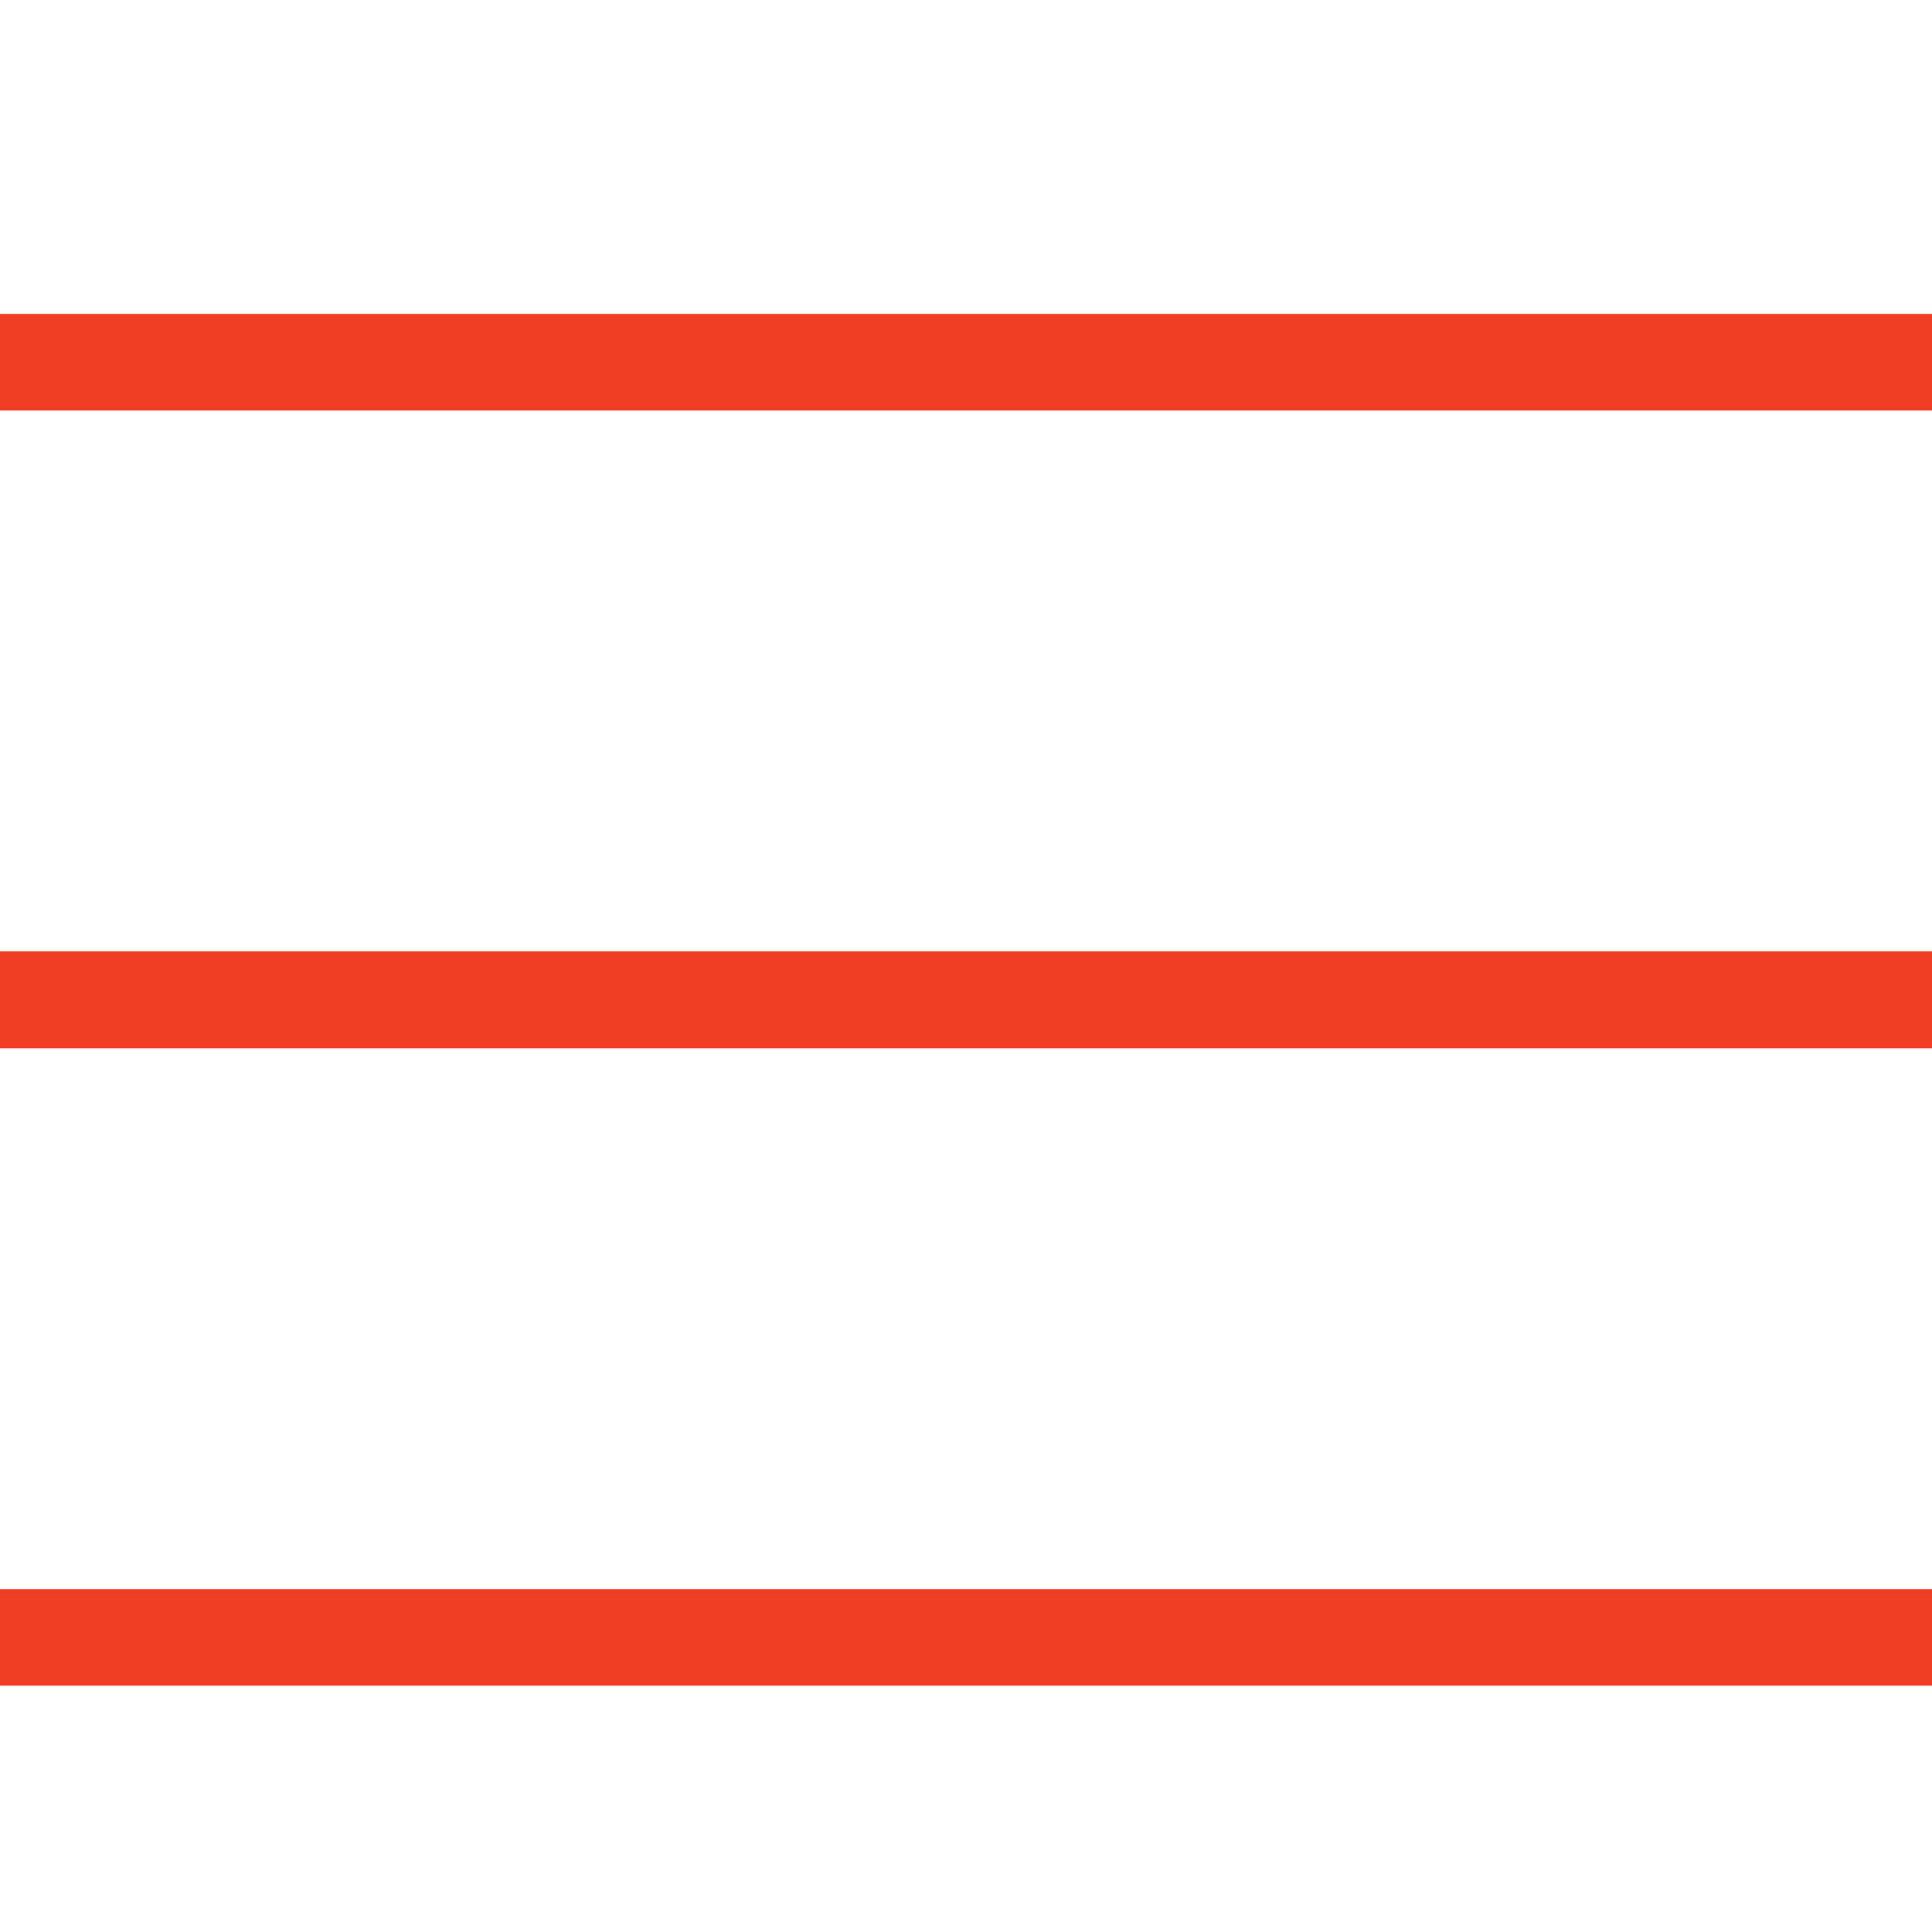
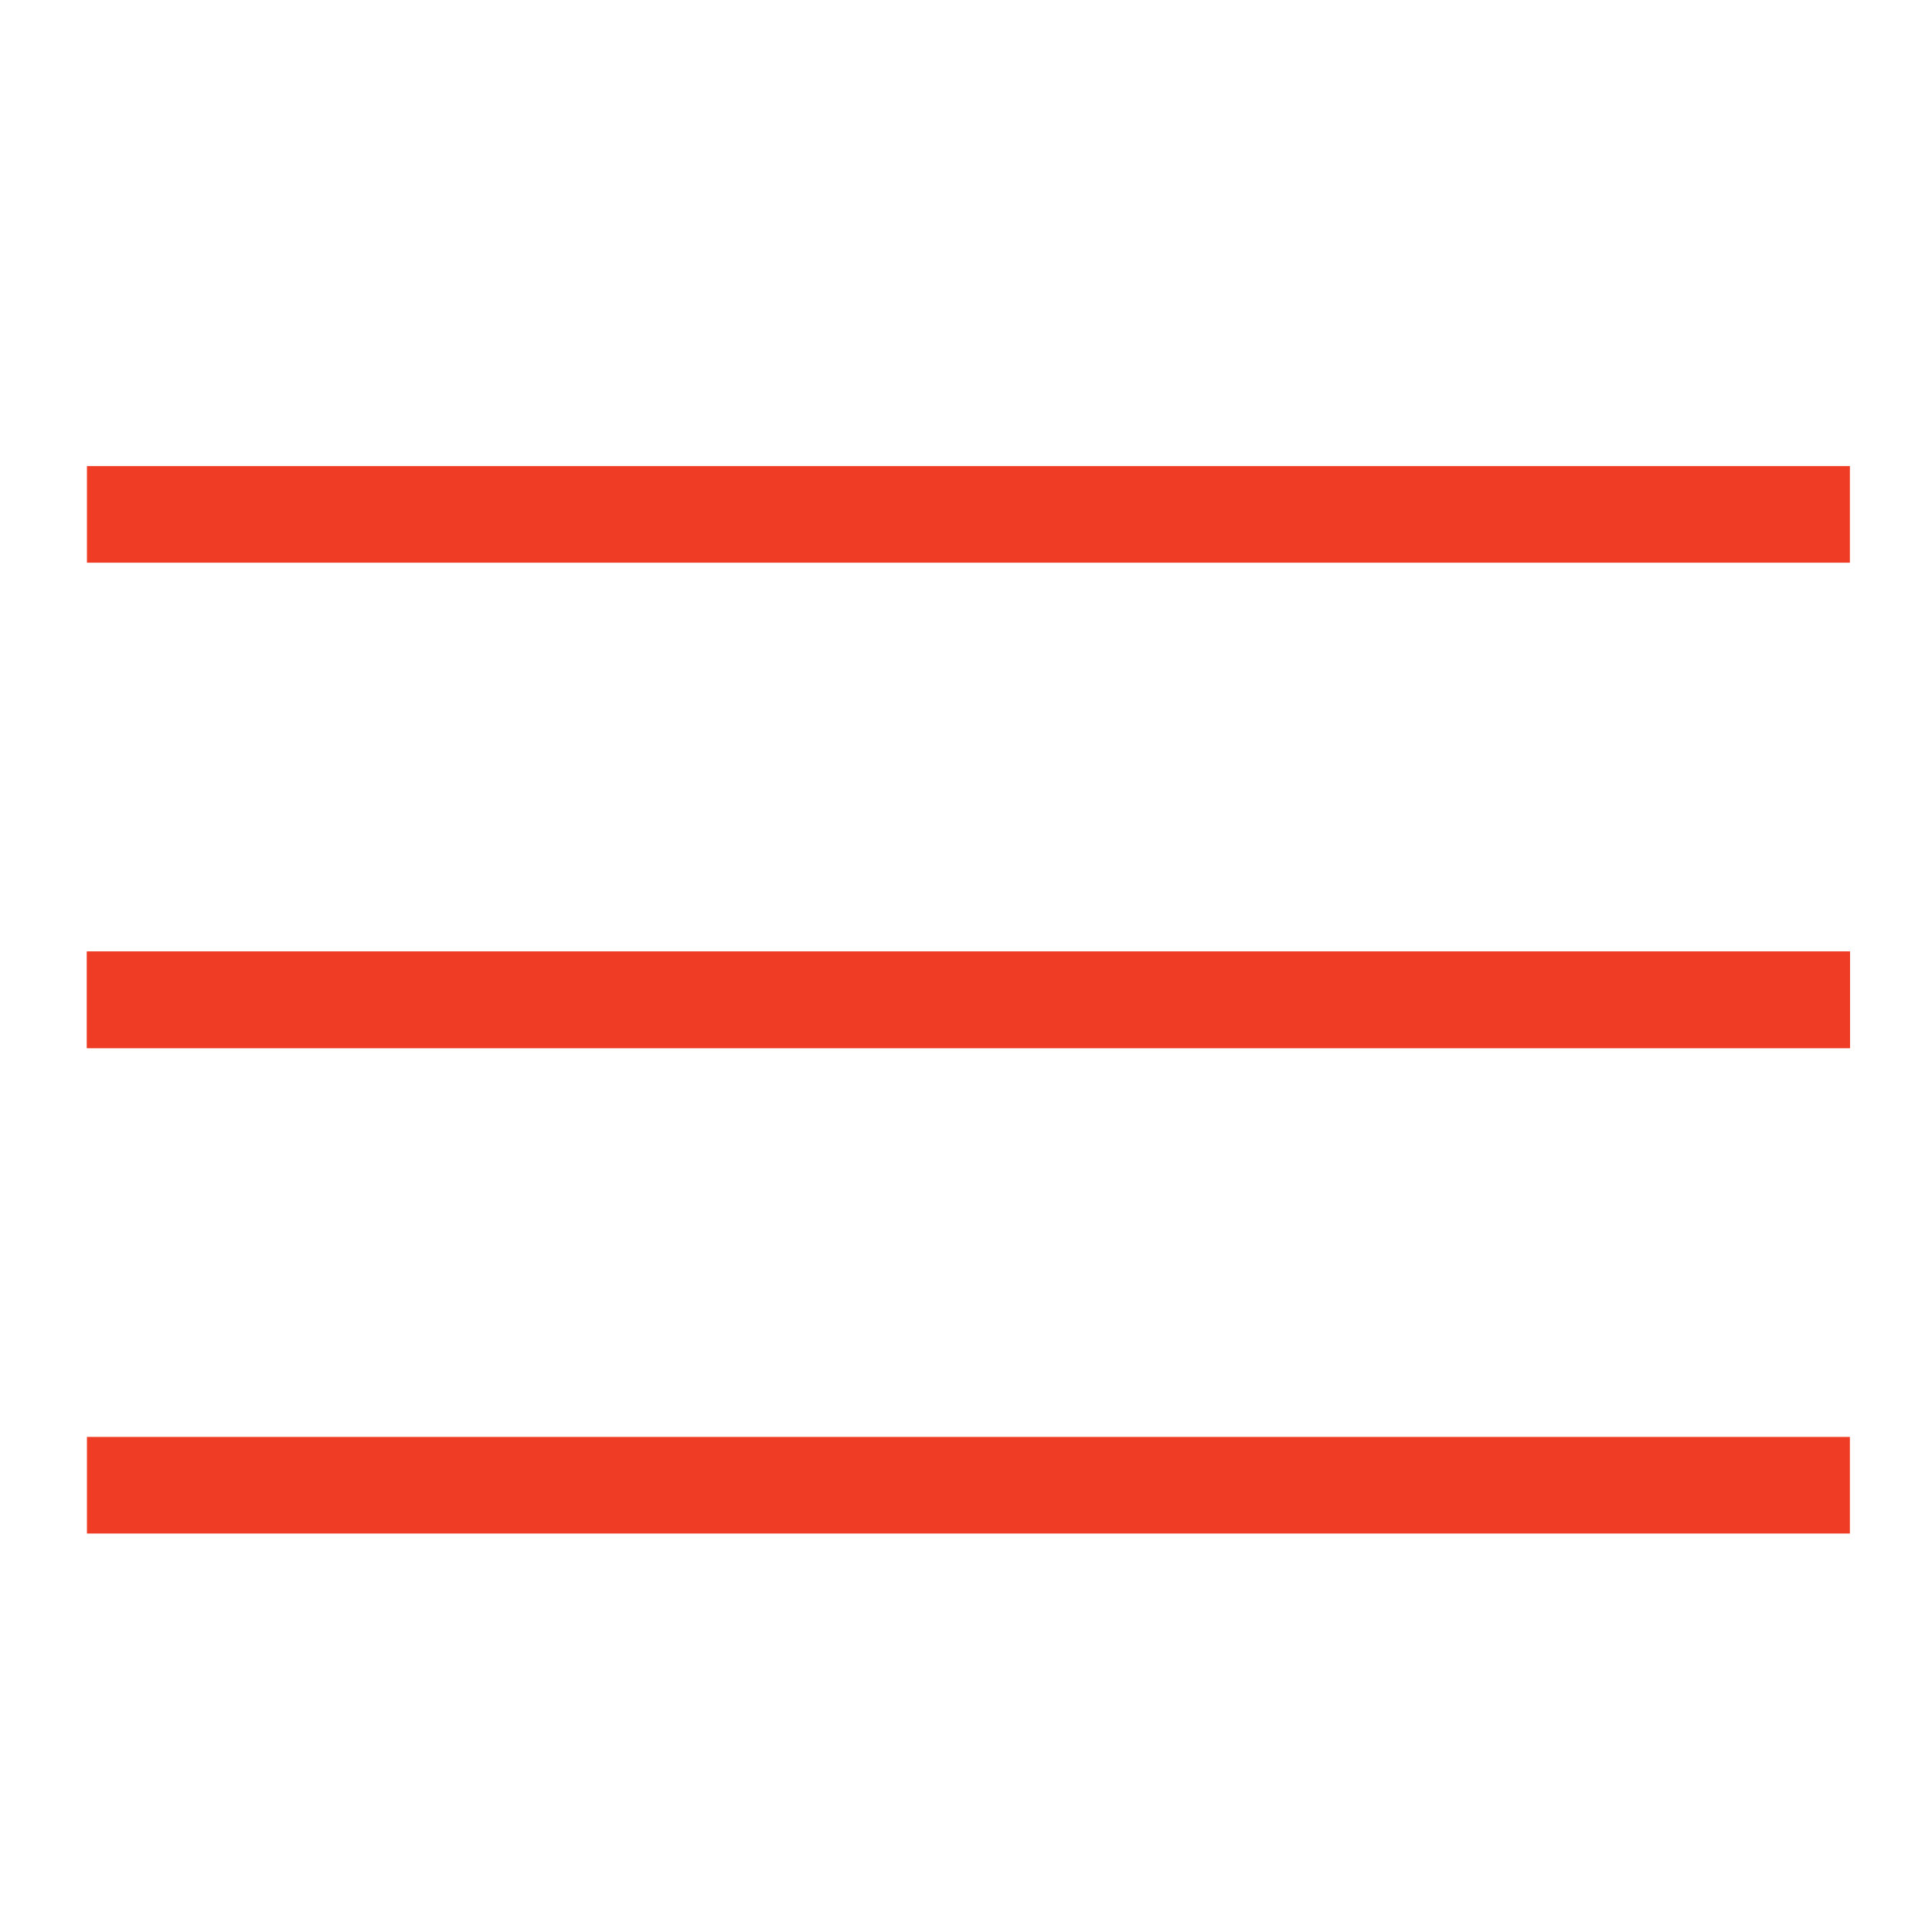
<svg xmlns="http://www.w3.org/2000/svg" version="1.1" id="Layer_1" x="0px" y="0px" viewBox="0 0 800 800" style="enable-background:new 0 0 800 800;" xml:space="preserve">
  <style type="text/css">
	.st0{fill:none;stroke:#EF3C24;stroke-width:40;stroke-miterlimit:10;}
</style>
  <g>
-     <line class="st0" x1="-79" y1="150" x2="858" y2="150" />
+     <line class="st0" x1="36" y1="213" x2="766" y2="213" />
  </g>
  <g>
-     <line class="st0" x1="-79" y1="414" x2="858" y2="414" />
+     <line class="st0" x1="36" y1="414" x2="766" y2="414" />
  </g>
  <g>
-     <line class="st0" x1="-79" y1="414" x2="858" y2="414" />
+     <line class="st0" x1="36" y1="414" x2="766" y2="414" />
  </g>
  <g>
-     <line class="st0" x1="-79" y1="678" x2="858" y2="678" />
+     <line class="st0" x1="36" y1="615" x2="766" y2="615" />
  </g>
</svg>
